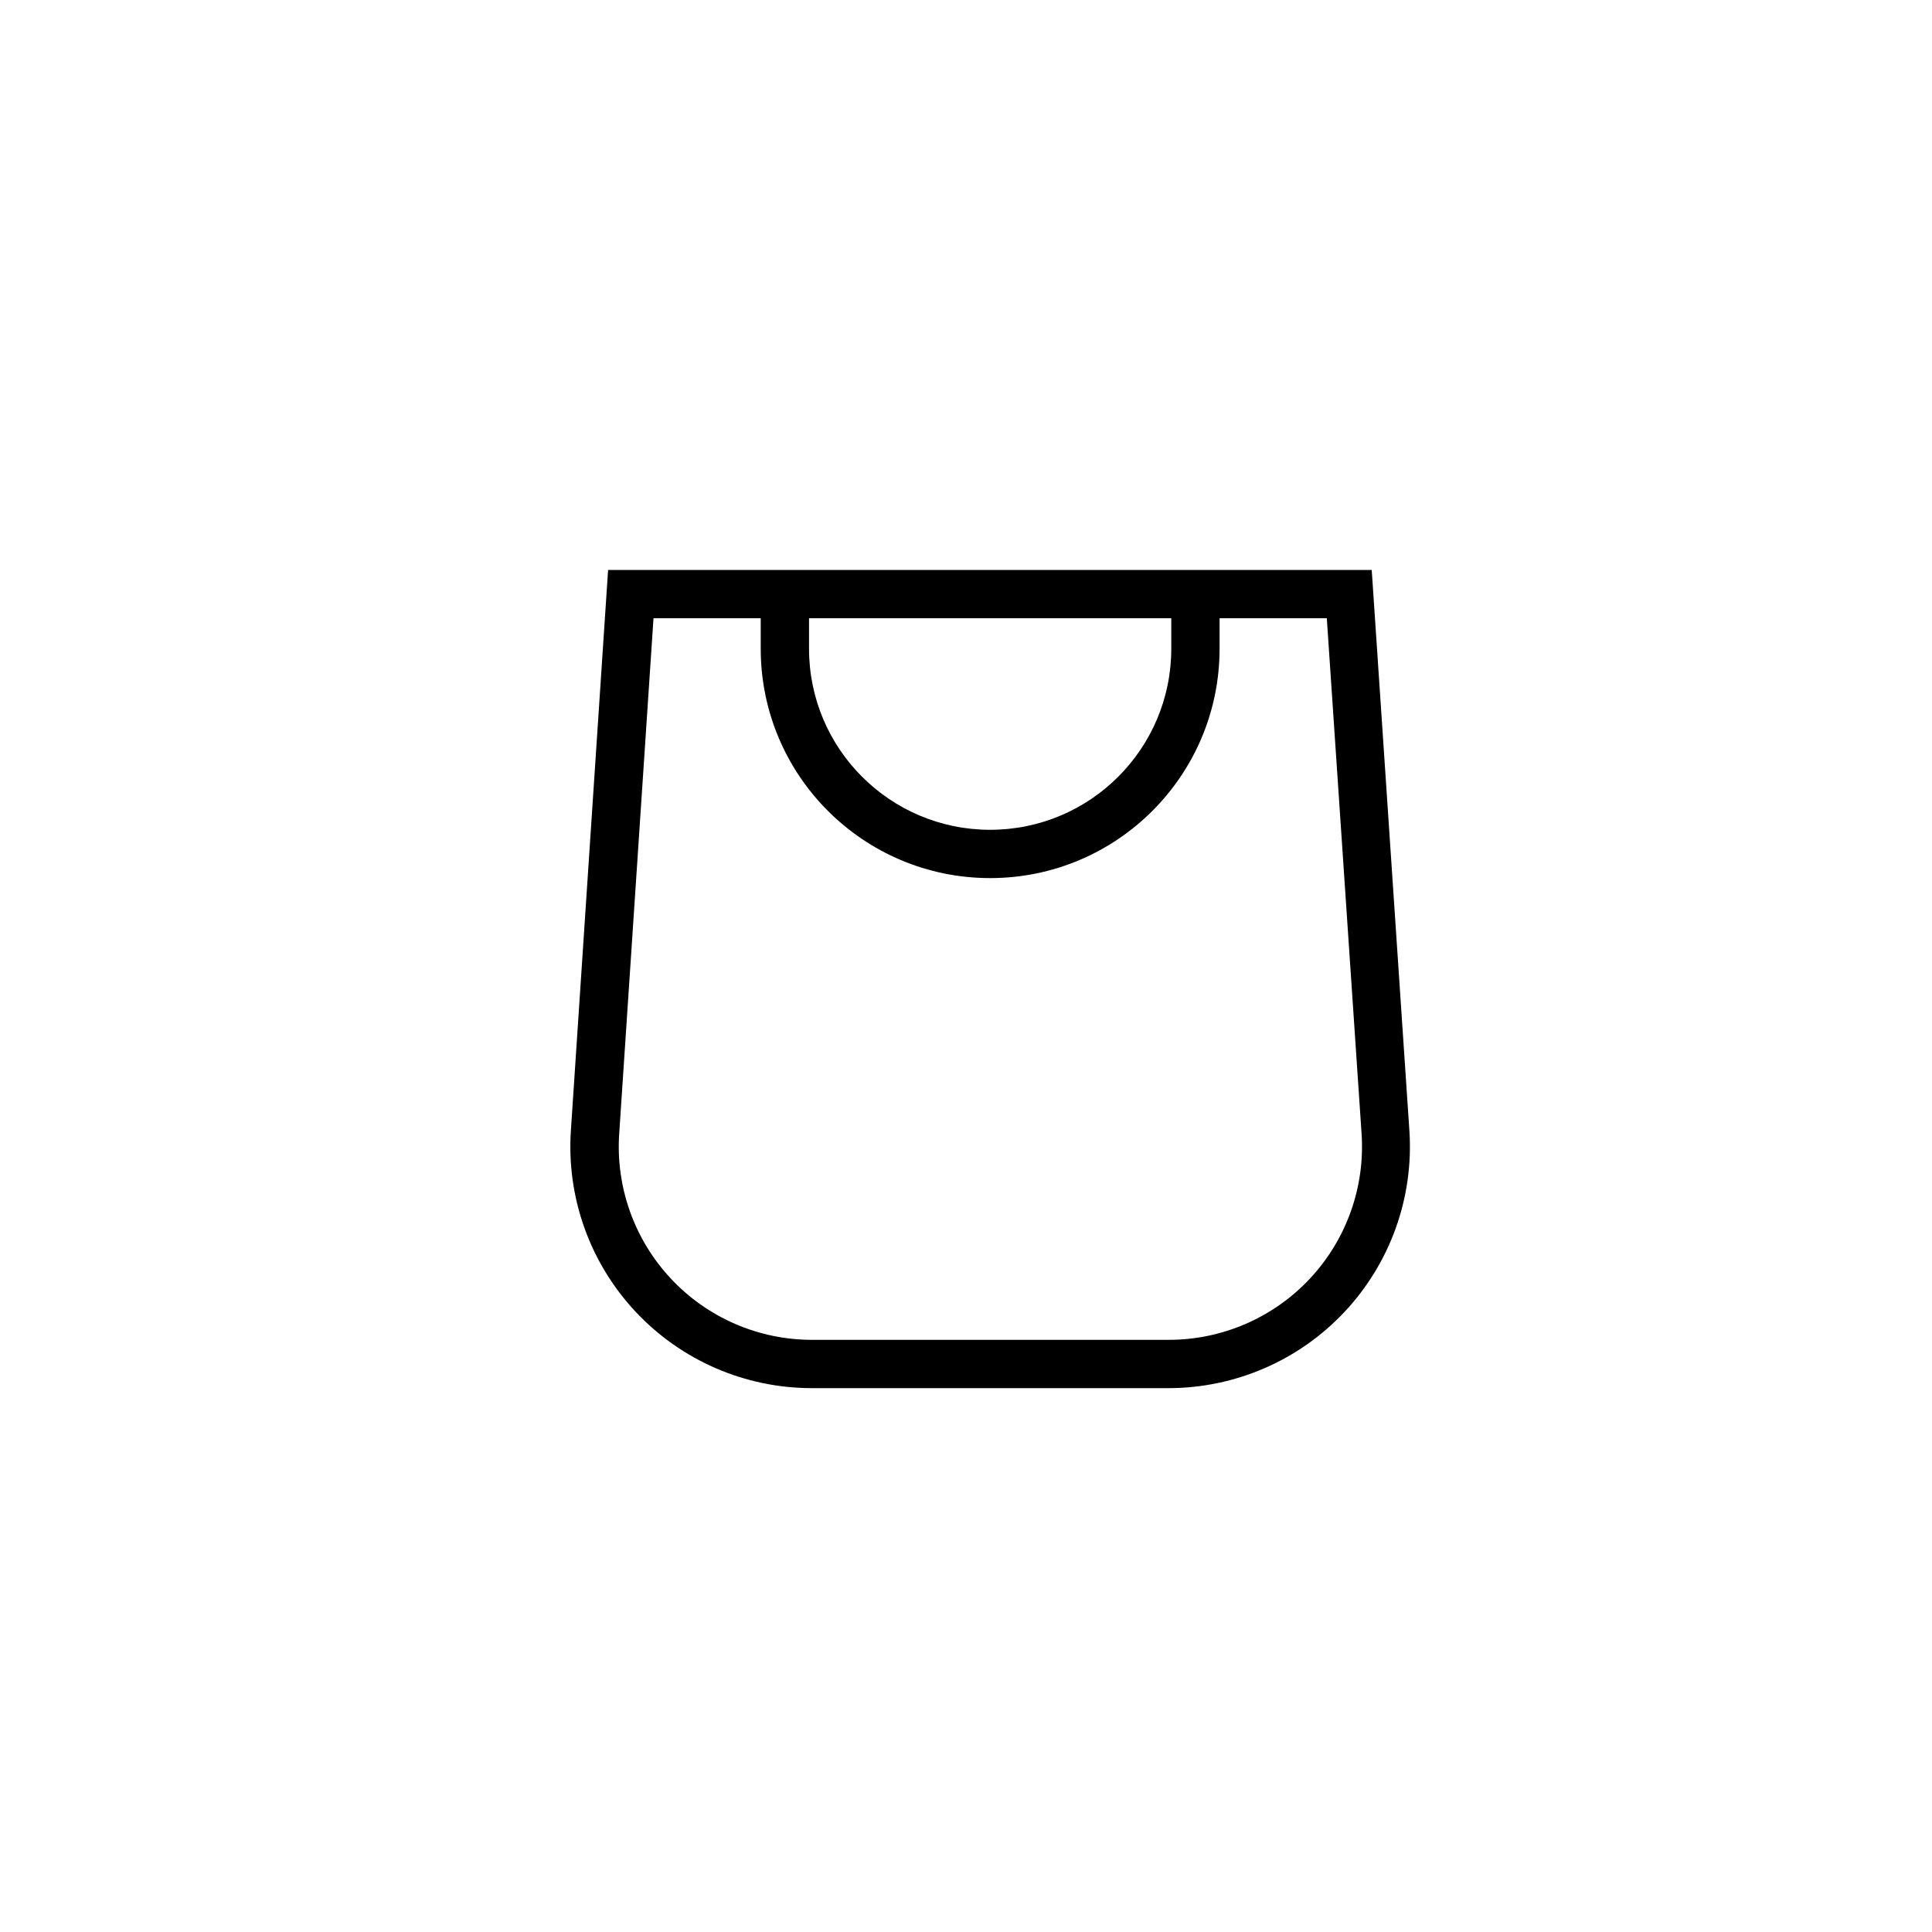
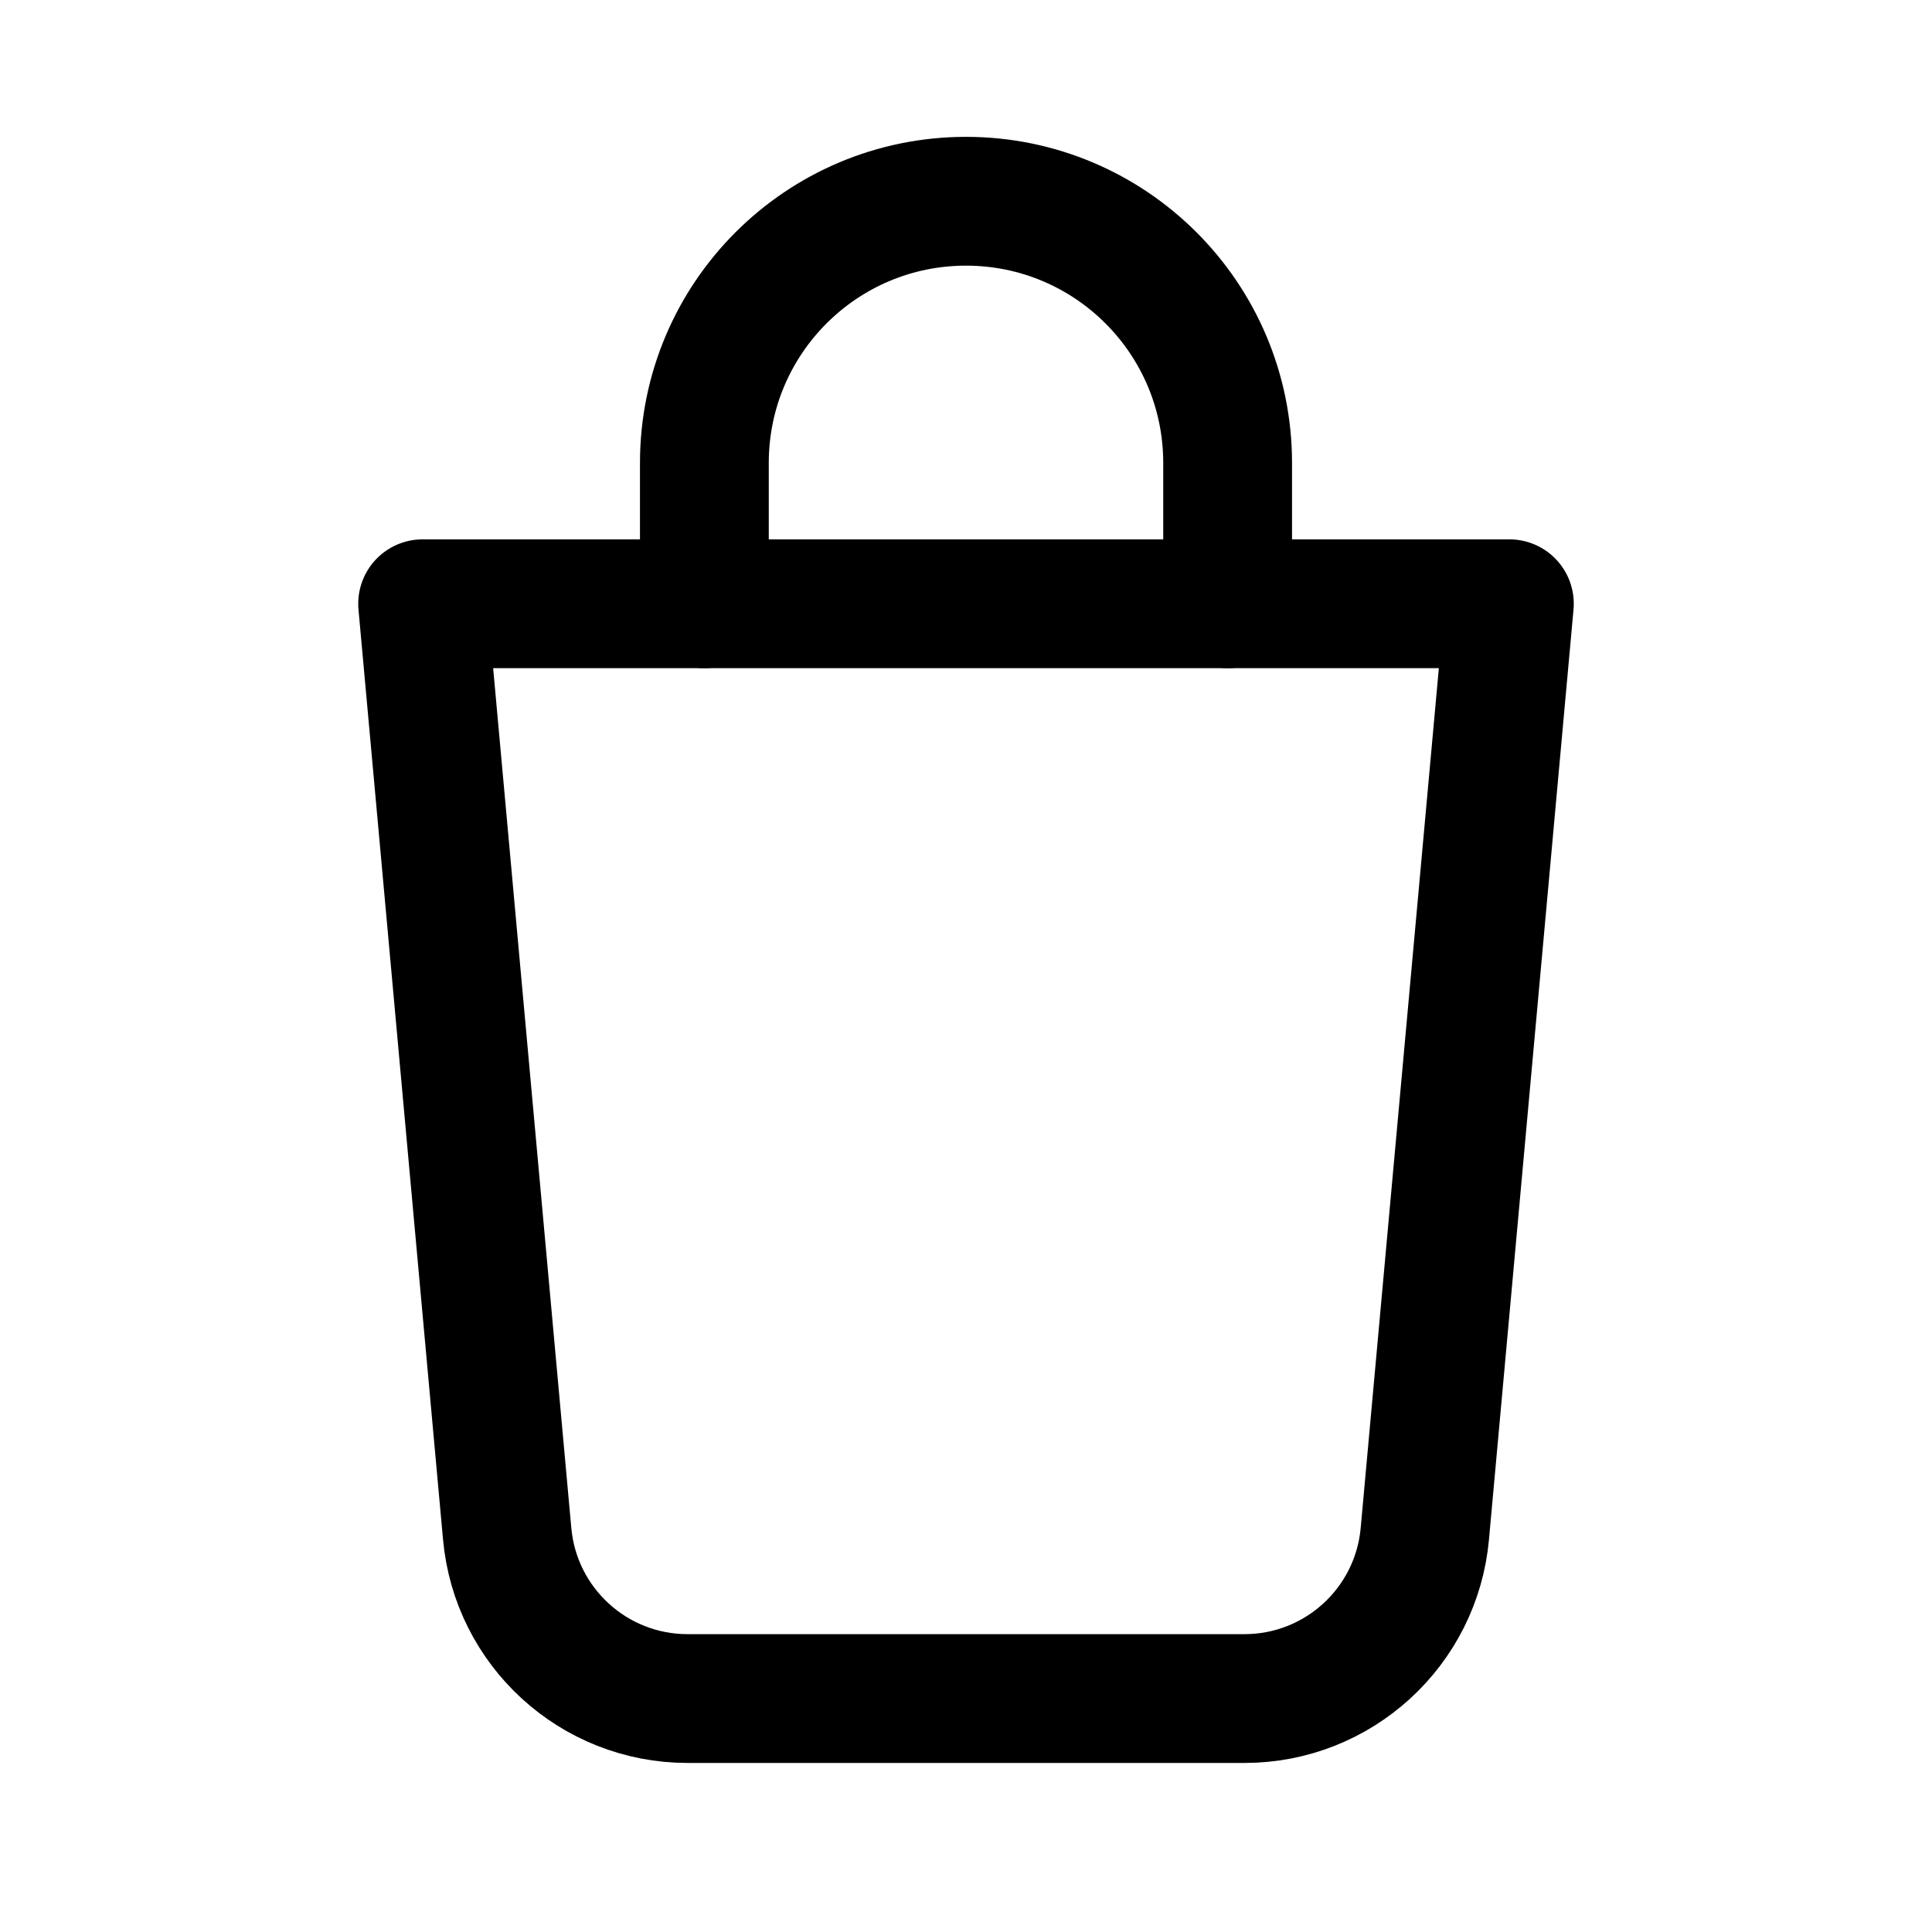
- <svg xmlns="http://www.w3.org/2000/svg" fill="none" class="icon icon-cart-empty" viewBox="0 0 40 40">
-   <path fill="currentColor" fill-rule="evenodd" d="M15.75 11.8h-3.16l-.77 11.6a5 5 0 0 0 4.99 5.34h7.38a5 5 0 0 0 4.99-5.33L28.4 11.8zm0 1h-2.22l-.71 10.67a4 4 0 0 0 3.99 4.27h7.38a4 4 0 0 0 4-4.27l-.72-10.67h-2.22v.63a4.75 4.75 0 1 1-9.5 0zm8.5 0h-7.5v.63a3.75 3.75 0 1 0 7.5 0z" />
+ <svg xmlns="http://www.w3.org/2000/svg" fill="none" class="icon icon-cart-empty" viewBox="0 0 24 24" stroke="currentColor" stroke-width="1.6" stroke-linecap="round" stroke-linejoin="round" aria-hidden="true">
+   <path d="M5.25 7.5h13.5l-1.05 11.55a2.25 2.25 0 0 1-2.24 2.05H8.54a2.25 2.25 0 0 1-2.24-2.05L5.25 7.5Z" />
+   <path d="M8.75 7.5V5.75a3.25 3.25 0 0 1 6.5 0V7.5" />
</svg>
